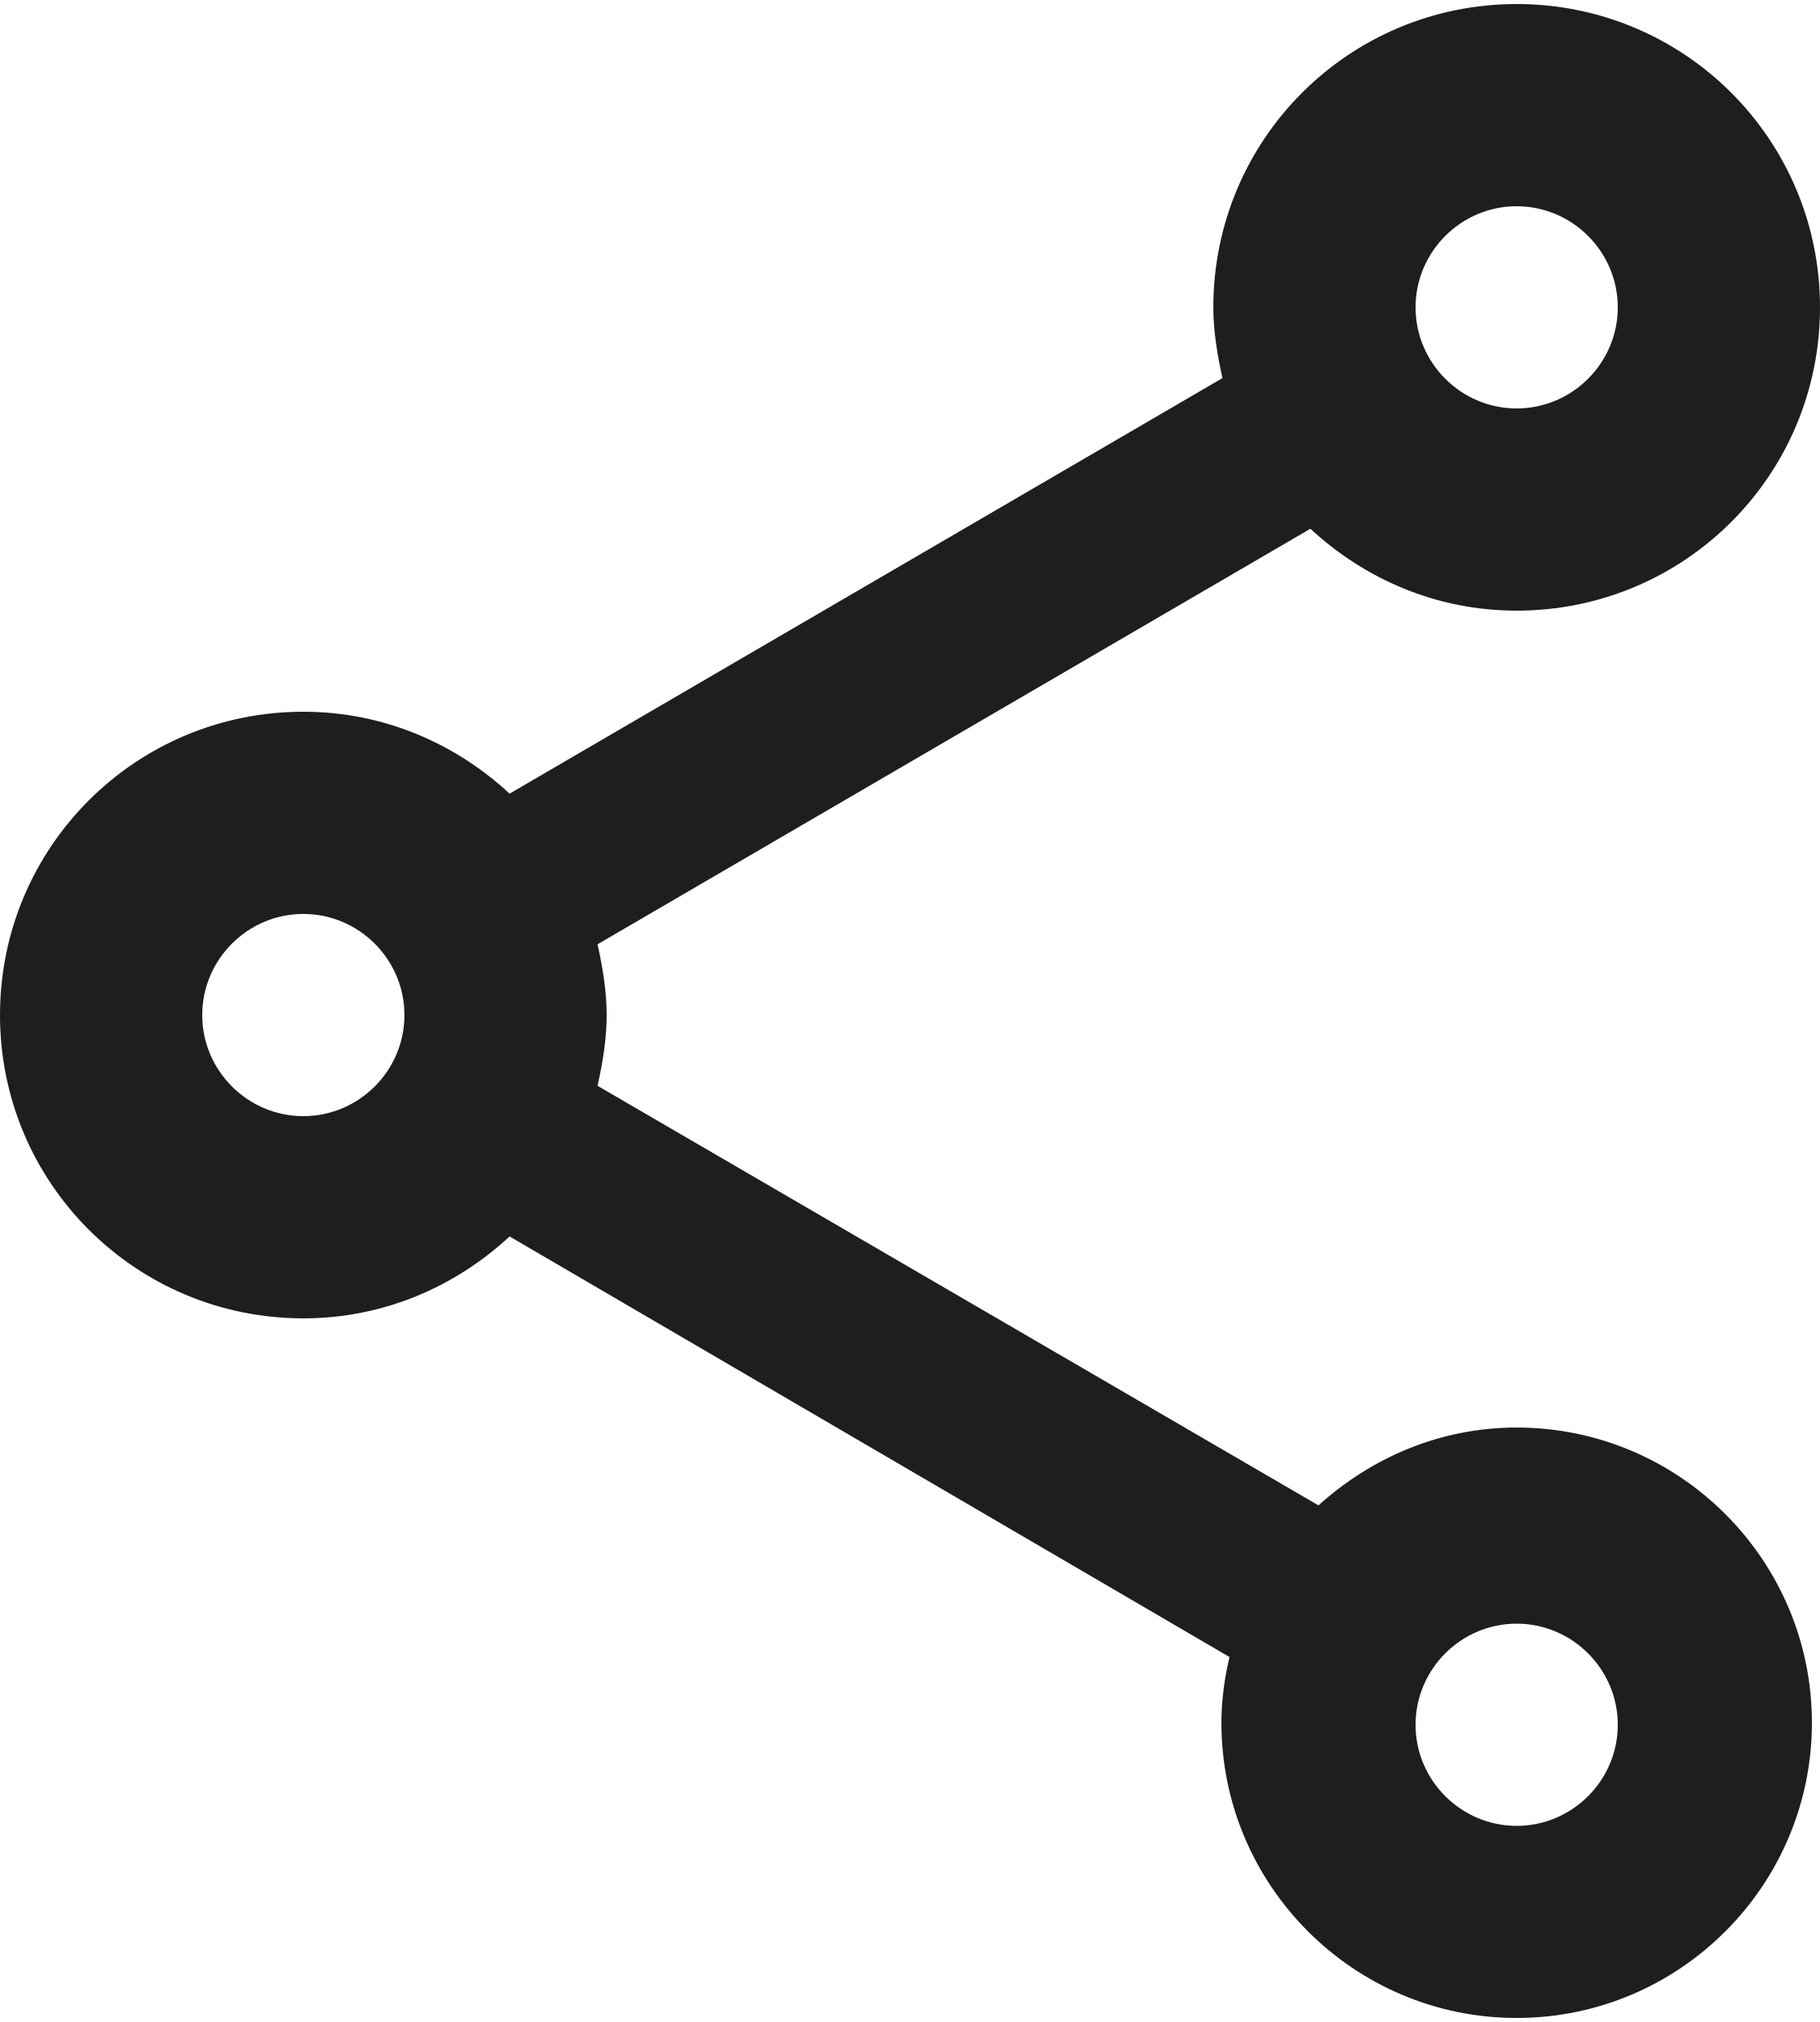
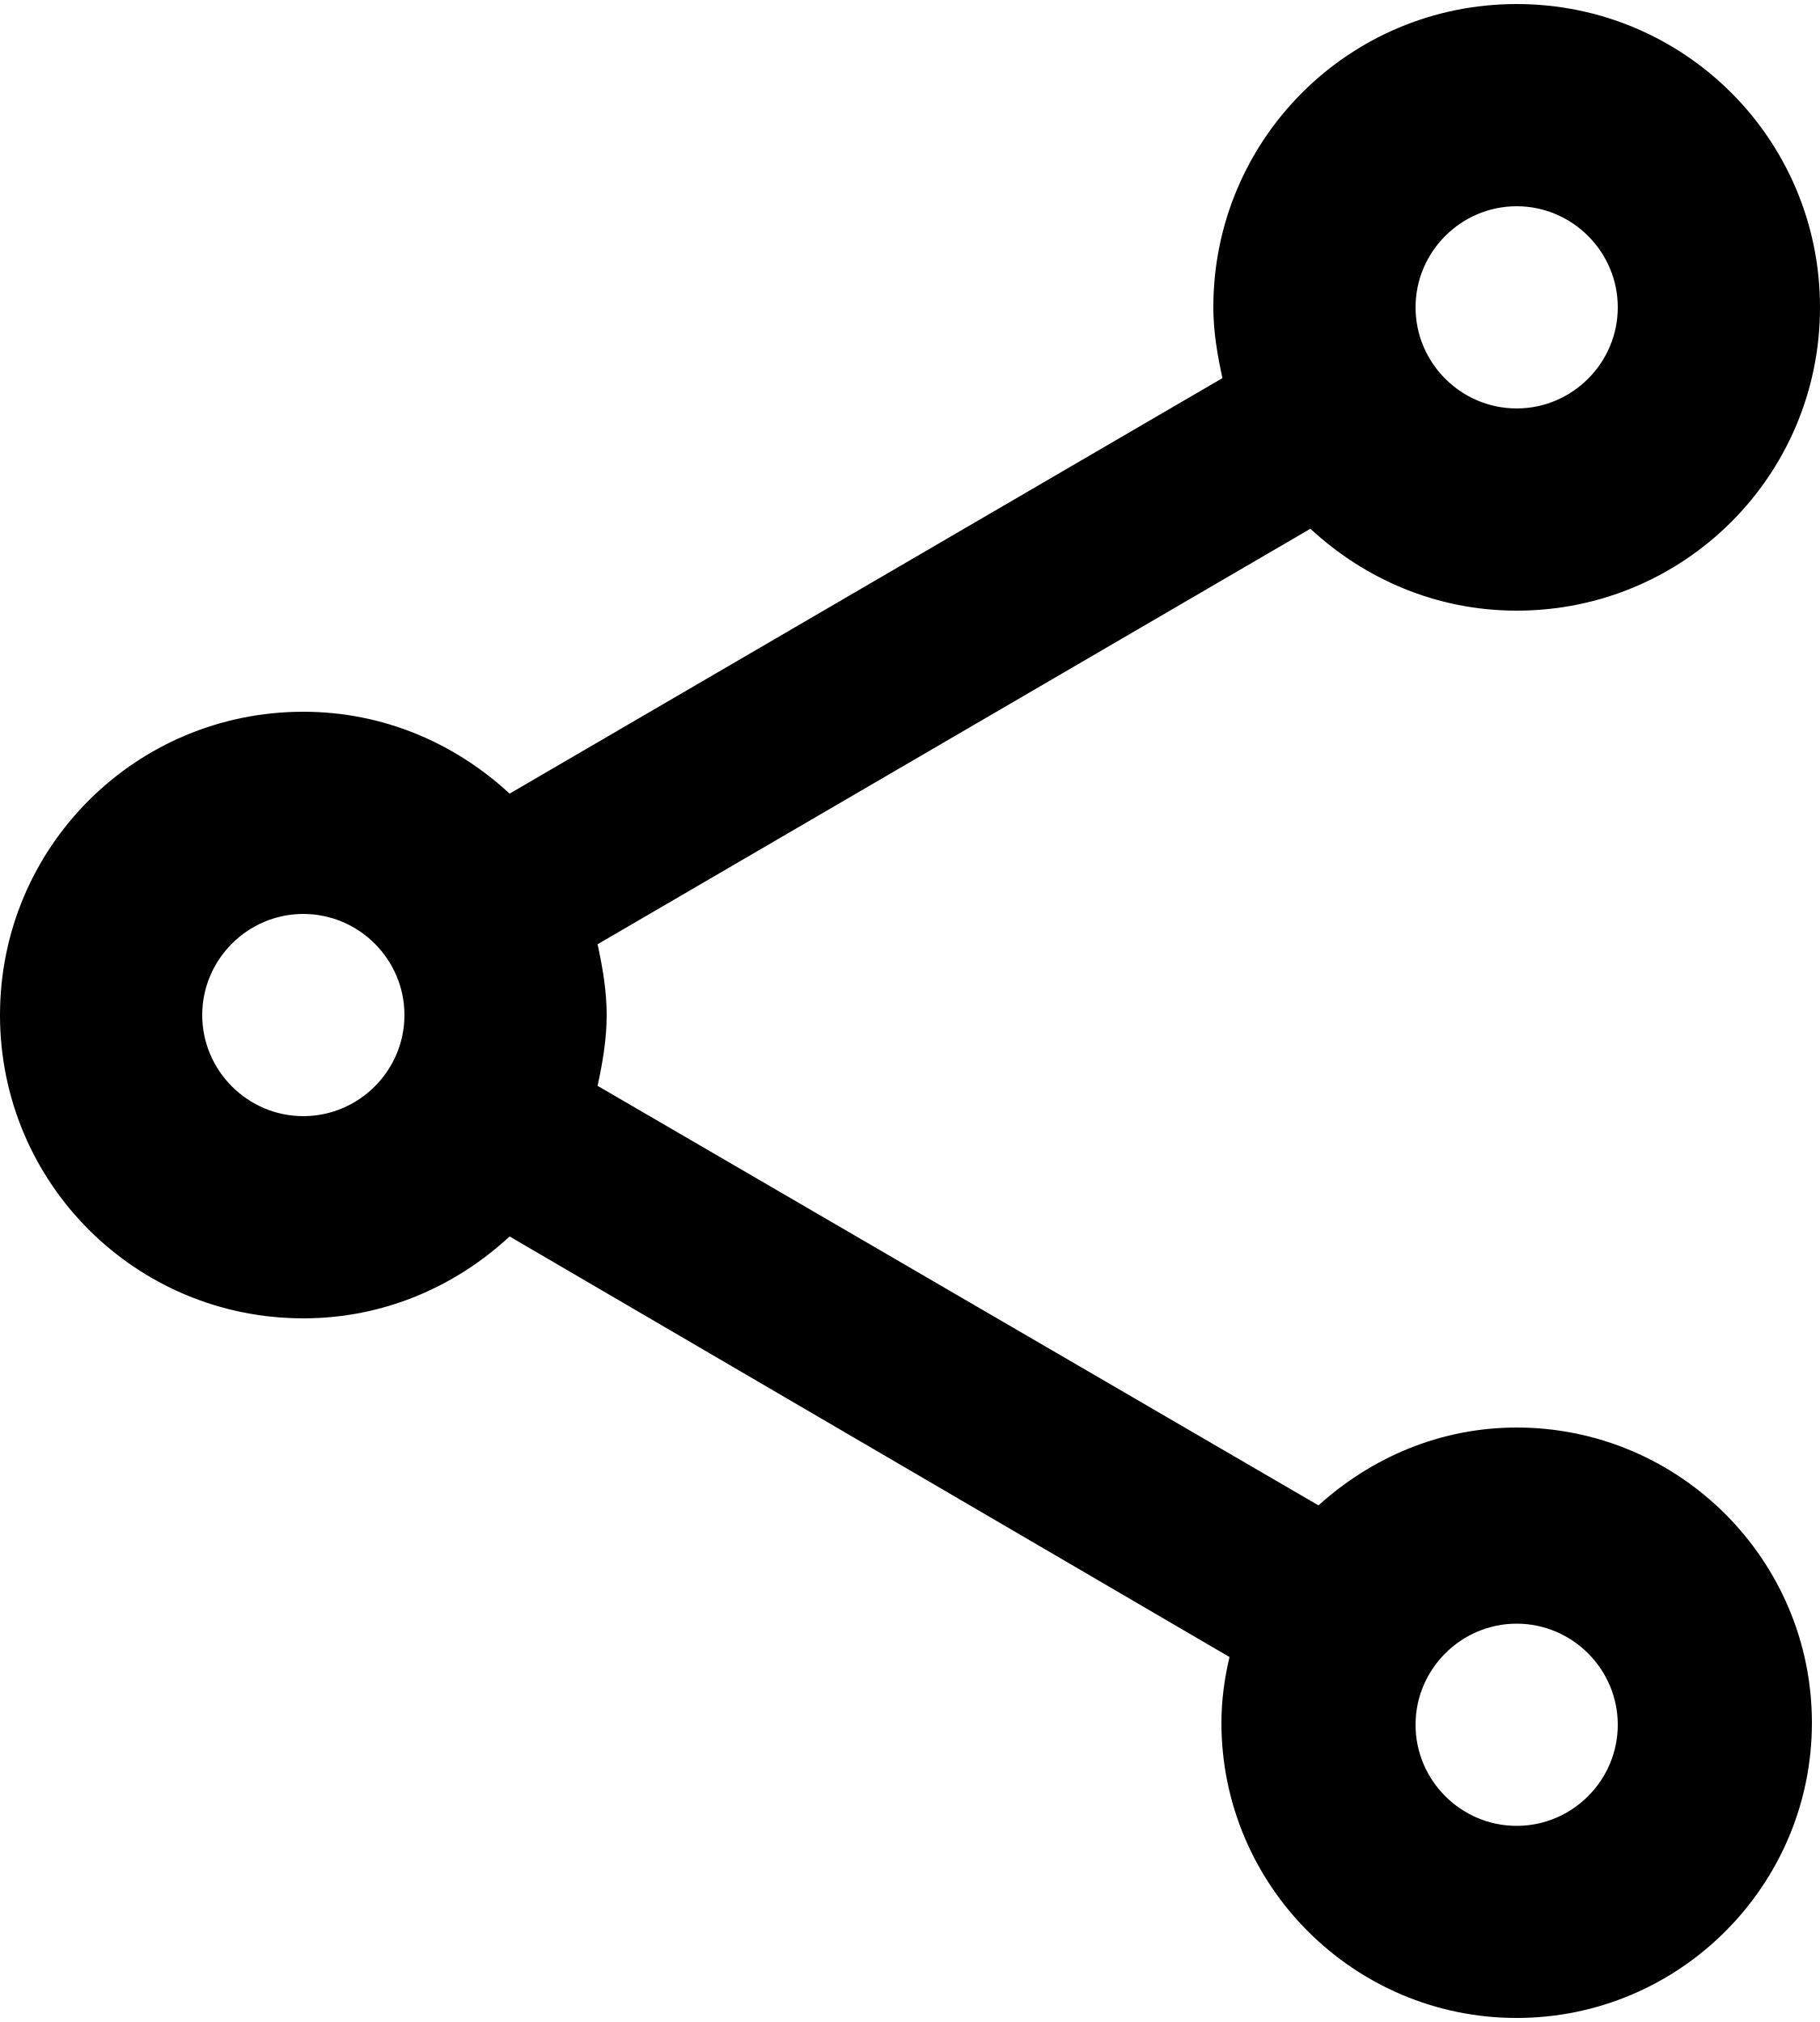
<svg xmlns="http://www.w3.org/2000/svg" width="18" height="20" viewBox="0 0 18 20" fill="none">
-   <path d="M15 14.12c-.76 0-1.44.3-1.96.77l-7.13-4.15c.05-.23.09-.46.09-.7 0-.24-.04-.47-.09-.7l7.05-4.11c.54.5 1.25.81 2.04.81 1.66 0 3-1.34 3-3s-1.34-3-3-3-3 1.34-3 3c0 .24.04.47.09.7L5.04 7.85c-.54-.5-1.25-.81-2.04-.81-1.66 0-3 1.34-3 3s1.34 3 3 3c.79 0 1.5-.31 2.04-.81l7.12 4.16c-.05.21-.08.43-.08.65 0 1.61 1.31 2.92 2.92 2.92 1.61 0 2.92-1.31 2.92-2.92 0-1.61-1.31-2.92-2.92-2.92zm0-12.08c.55 0 1 .45 1 1s-.45 1-1 1-1-.45-1-1 .45-1 1-1zm-12 9c-.55 0-1-.45-1-1s.45-1 1-1 1 .45 1 1-.45 1-1 1zm12 7.02c-.55 0-1-.45-1-1s.45-1 1-1 1 .45 1 1-.45 1-1 1z" fill="#1E1E1E" />
+   <path d="M15 14.12c-.76 0-1.44.3-1.96.77l-7.13-4.15c.05-.23.09-.46.09-.7 0-.24-.04-.47-.09-.7l7.05-4.11c.54.5 1.25.81 2.04.81 1.66 0 3-1.34 3-3s-1.34-3-3-3-3 1.34-3 3c0 .24.04.47.09.7L5.04 7.85c-.54-.5-1.25-.81-2.04-.81-1.66 0-3 1.34-3 3s1.34 3 3 3c.79 0 1.5-.31 2.04-.81l7.12 4.16c-.05.21-.08.43-.08.65 0 1.61 1.31 2.92 2.92 2.92 1.61 0 2.92-1.31 2.92-2.92 0-1.61-1.31-2.92-2.92-2.92zm0-12.08c.55 0 1 .45 1 1s-.45 1-1 1-1-.45-1-1 .45-1 1-1zm-12 9c-.55 0-1-.45-1-1s.45-1 1-1 1 .45 1 1-.45 1-1 1zm12 7.02c-.55 0-1-.45-1-1s.45-1 1-1 1 .45 1 1-.45 1-1 1z" fill="currentColor" />
</svg>
